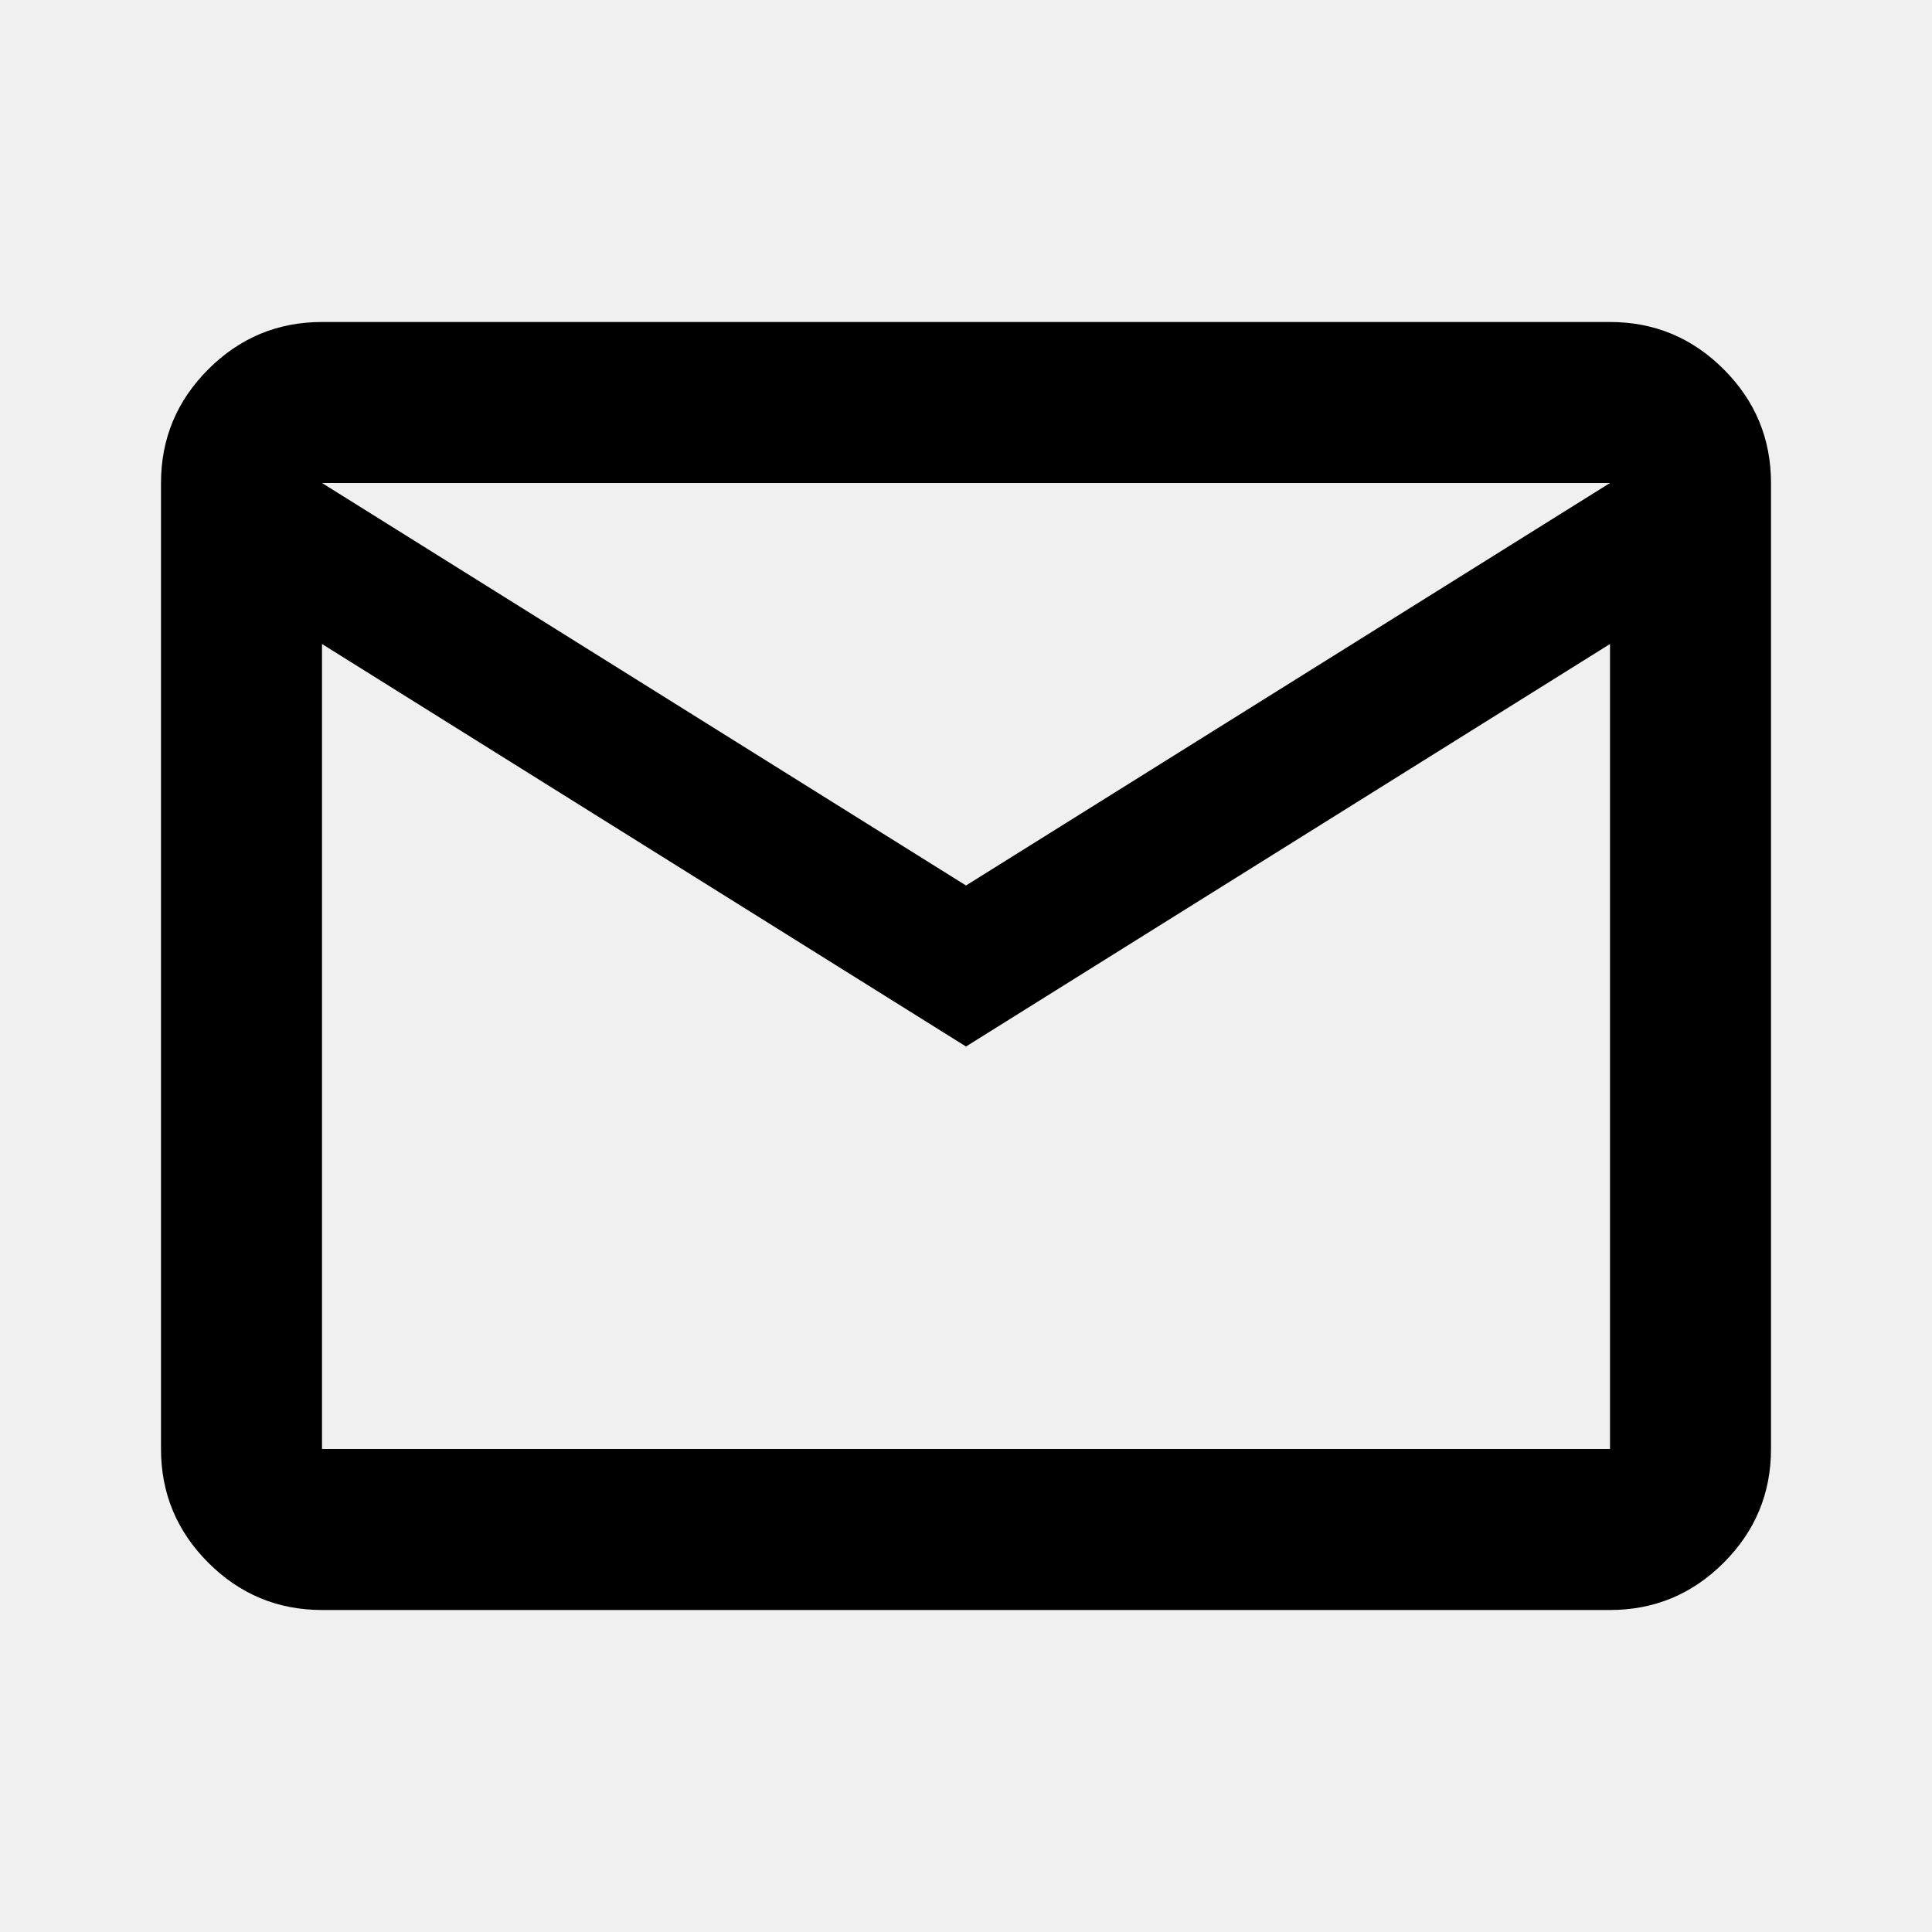
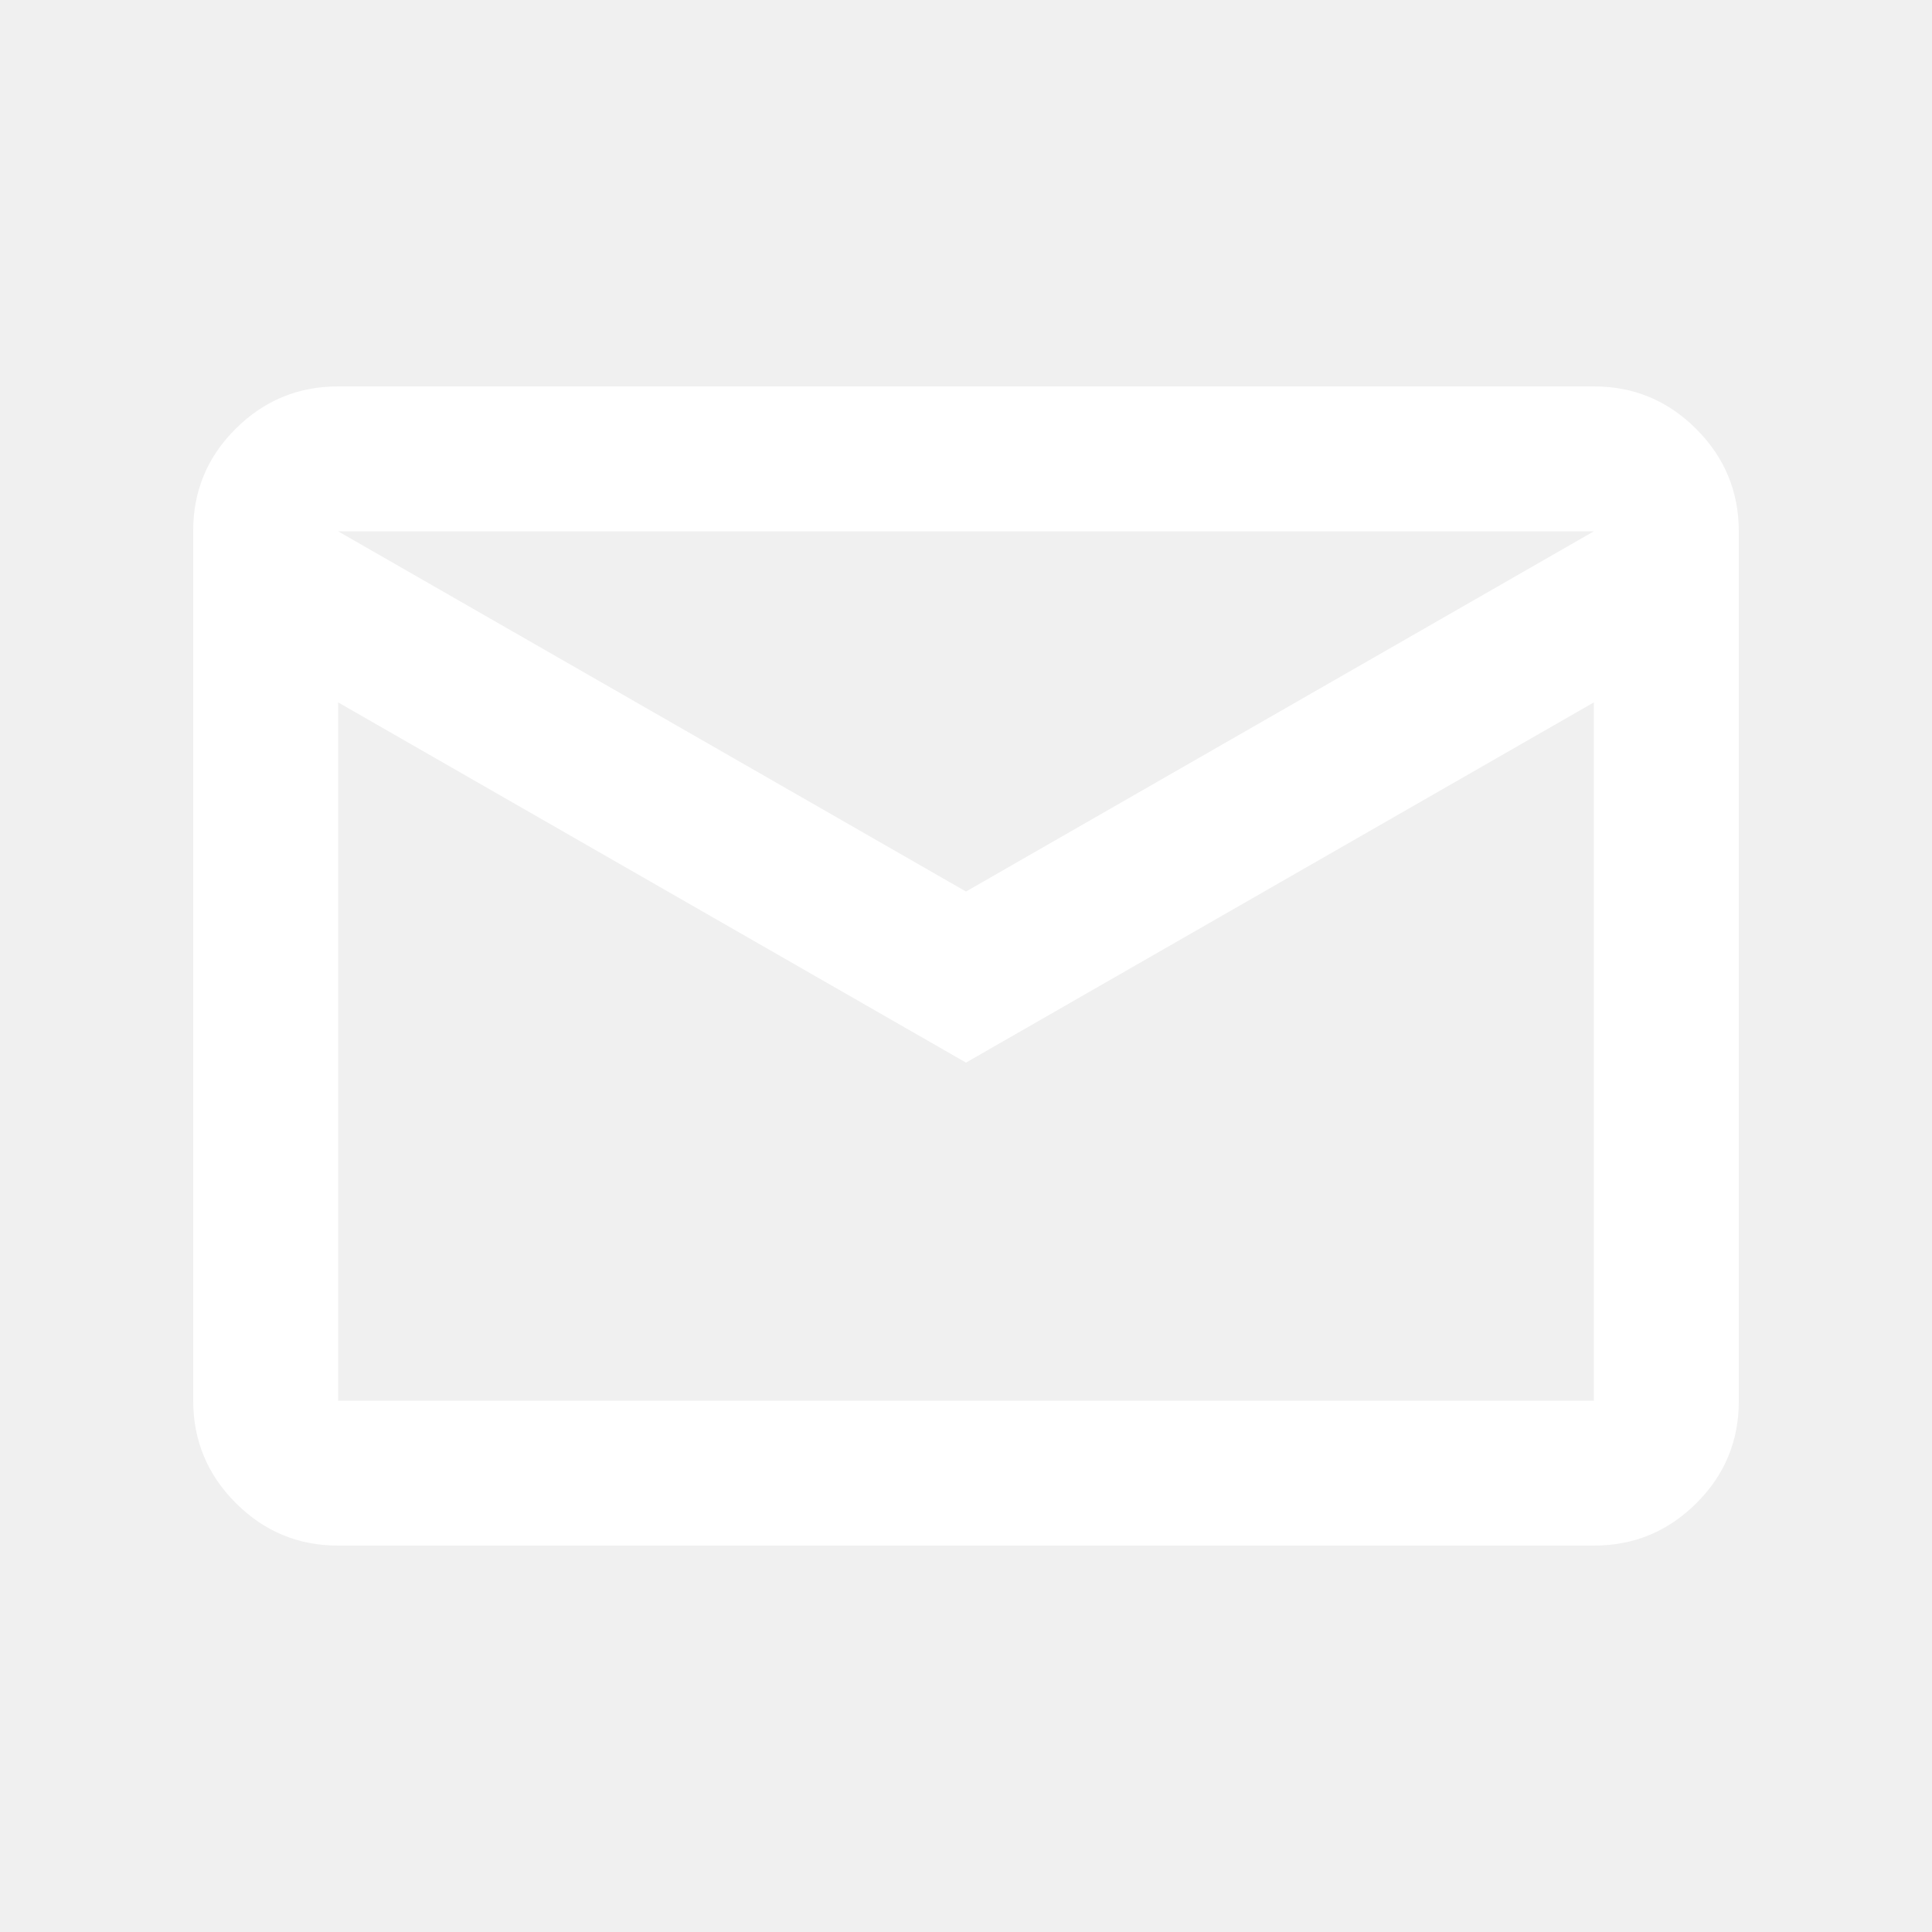
- <svg xmlns="http://www.w3.org/2000/svg" height="24" viewBox="0 -960 960 960" width="24">
-   <path d="M160-160q-33 0-56.5-23.5T80-240v-480q0-33 23.5-56.5T160-800h640q33 0 56.5 23.5T880-720v480q0 33-23.5 56.5T800-160H160Zm320-280L160-640v400h640v-400L480-440Zm0-80 320-200H160l320 200ZM160-640v-80 480-400Z" />
+ <svg xmlns="http://www.w3.org/2000/svg" height="20px" viewBox="0 -960 960 960" width="20px" fill="#FFFFFF">
+   <path d="M168-192q-29.7 0-50.85-21.16Q96-234.32 96-264.04v-432.24Q96-726 117.15-747T168-768h624q29.7 0 50.85 21.16Q864-725.68 864-695.96v432.24Q864-234 842.85-213T792-192H168Zm312-240L168-611v347h624v-347L480-432Zm0-85 312-179H168l312 179Zm-312-94v-85 432-347Z" />
</svg>
